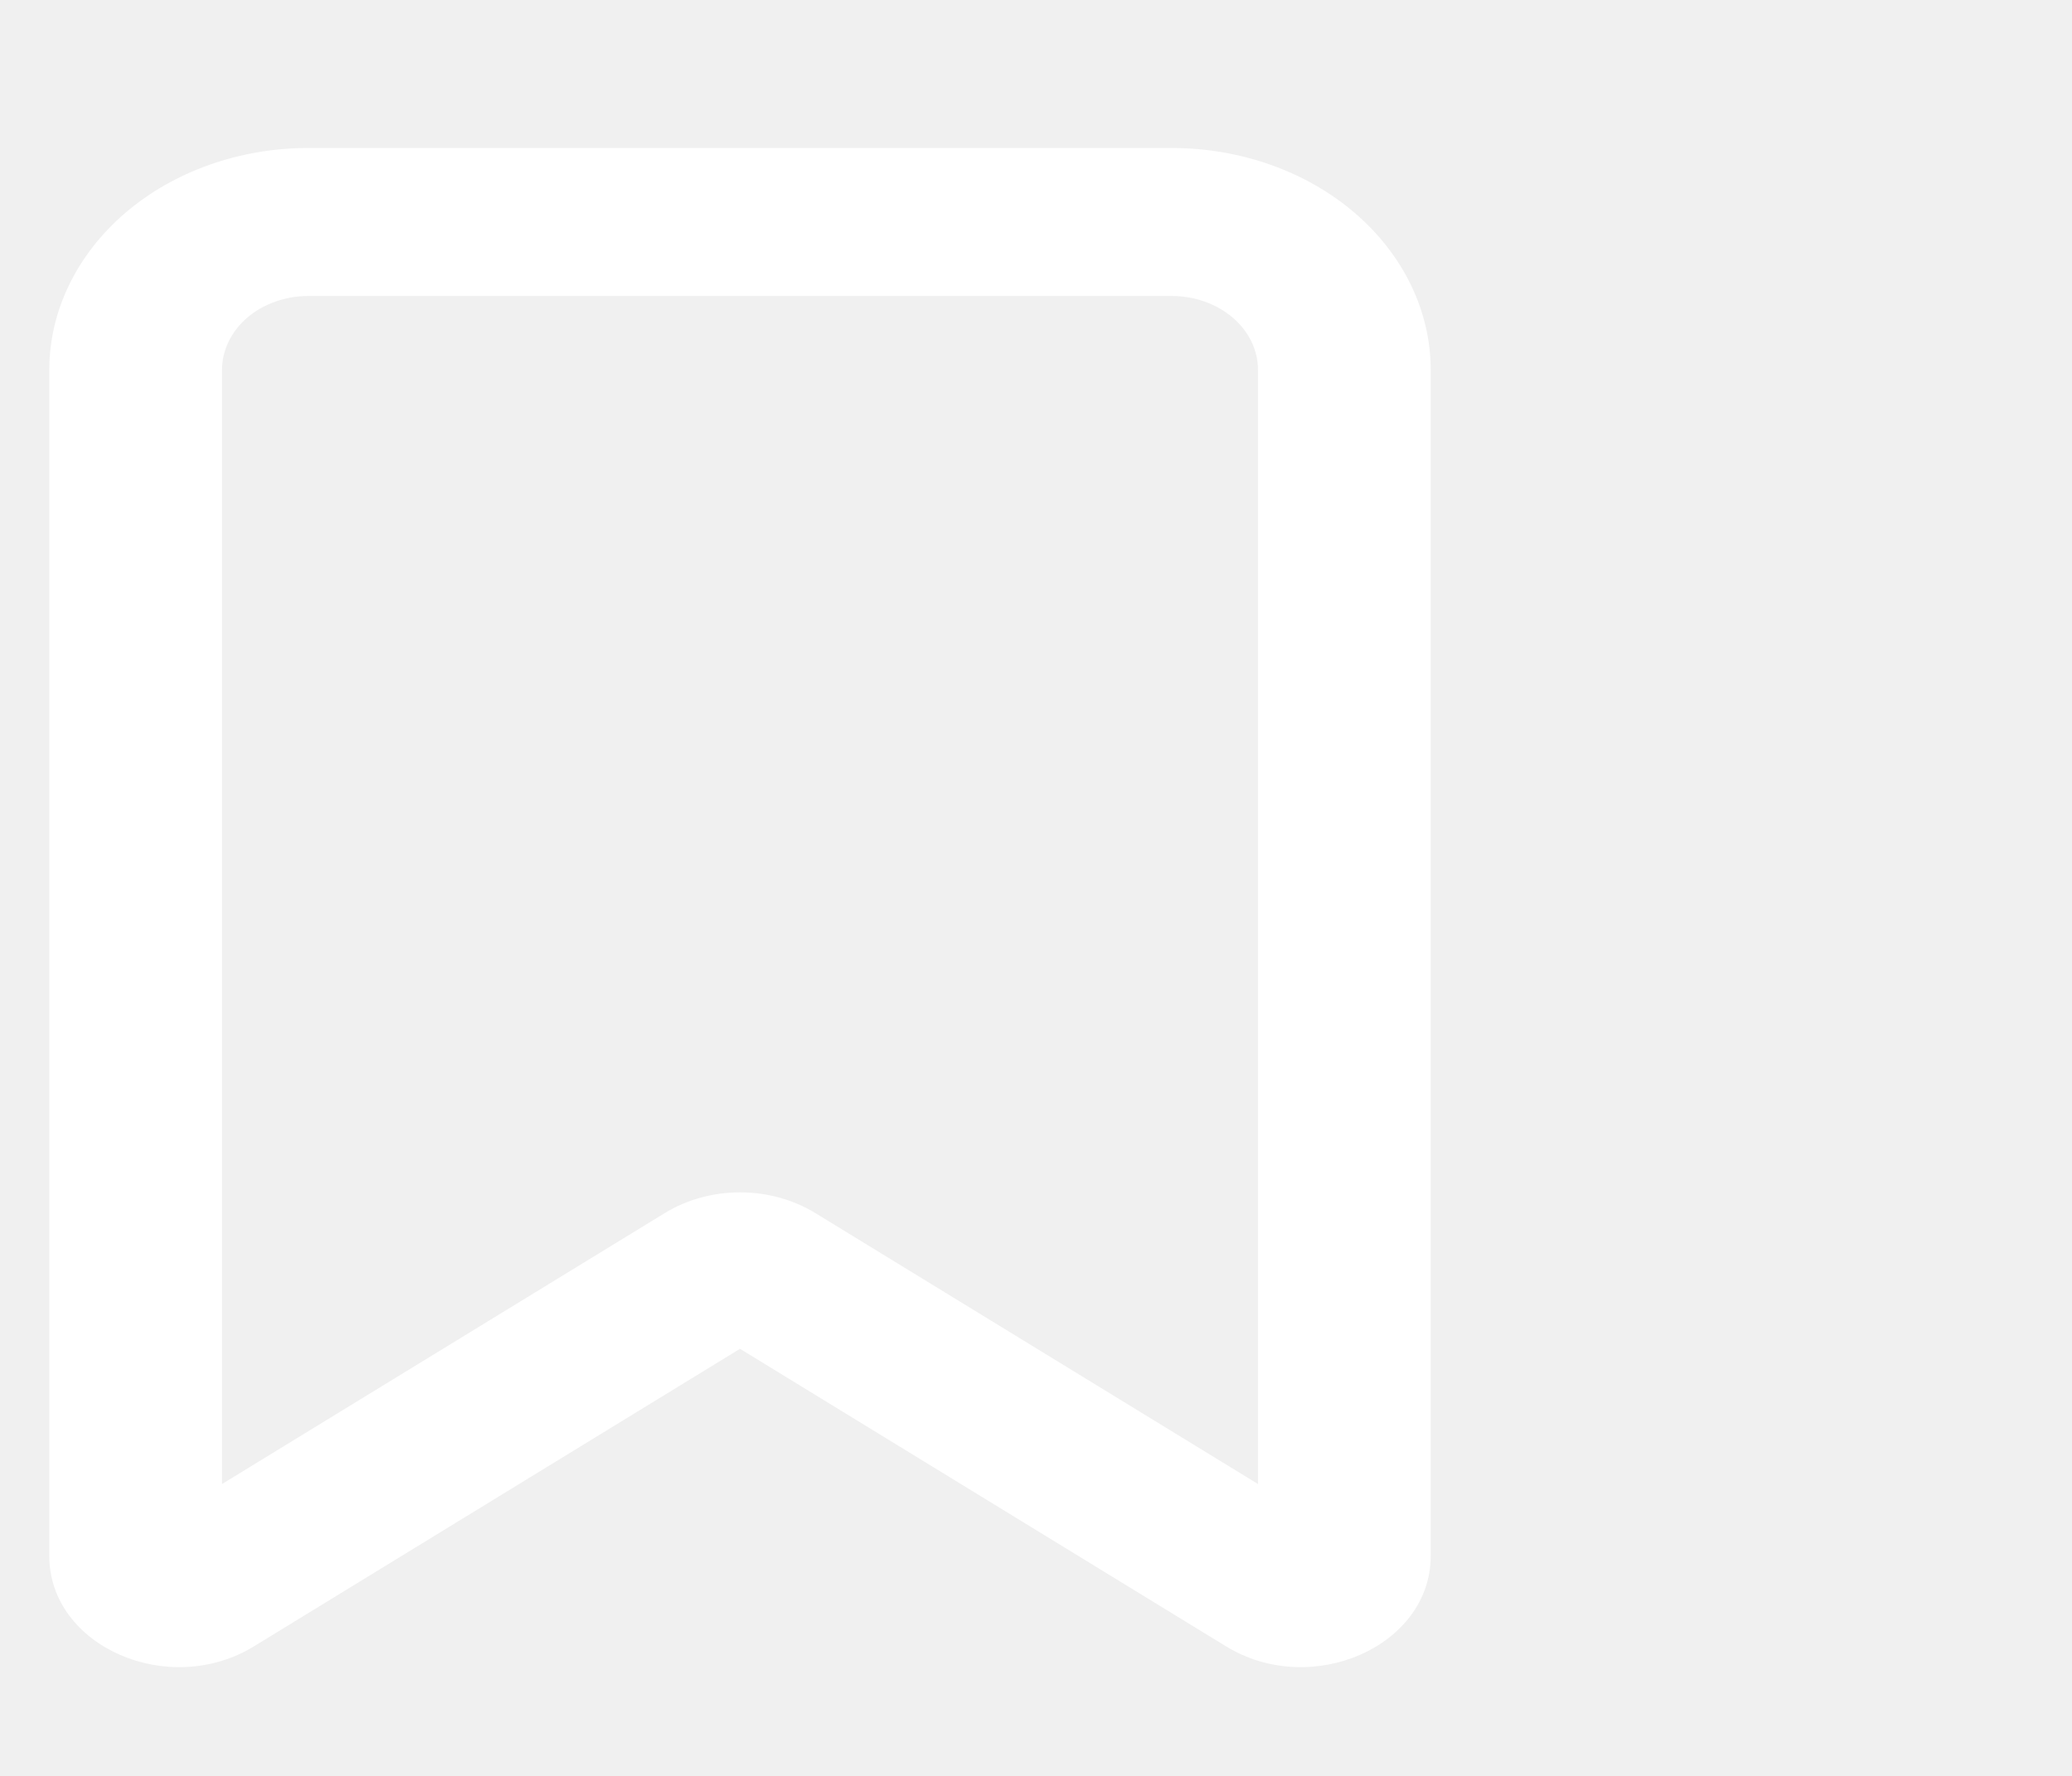
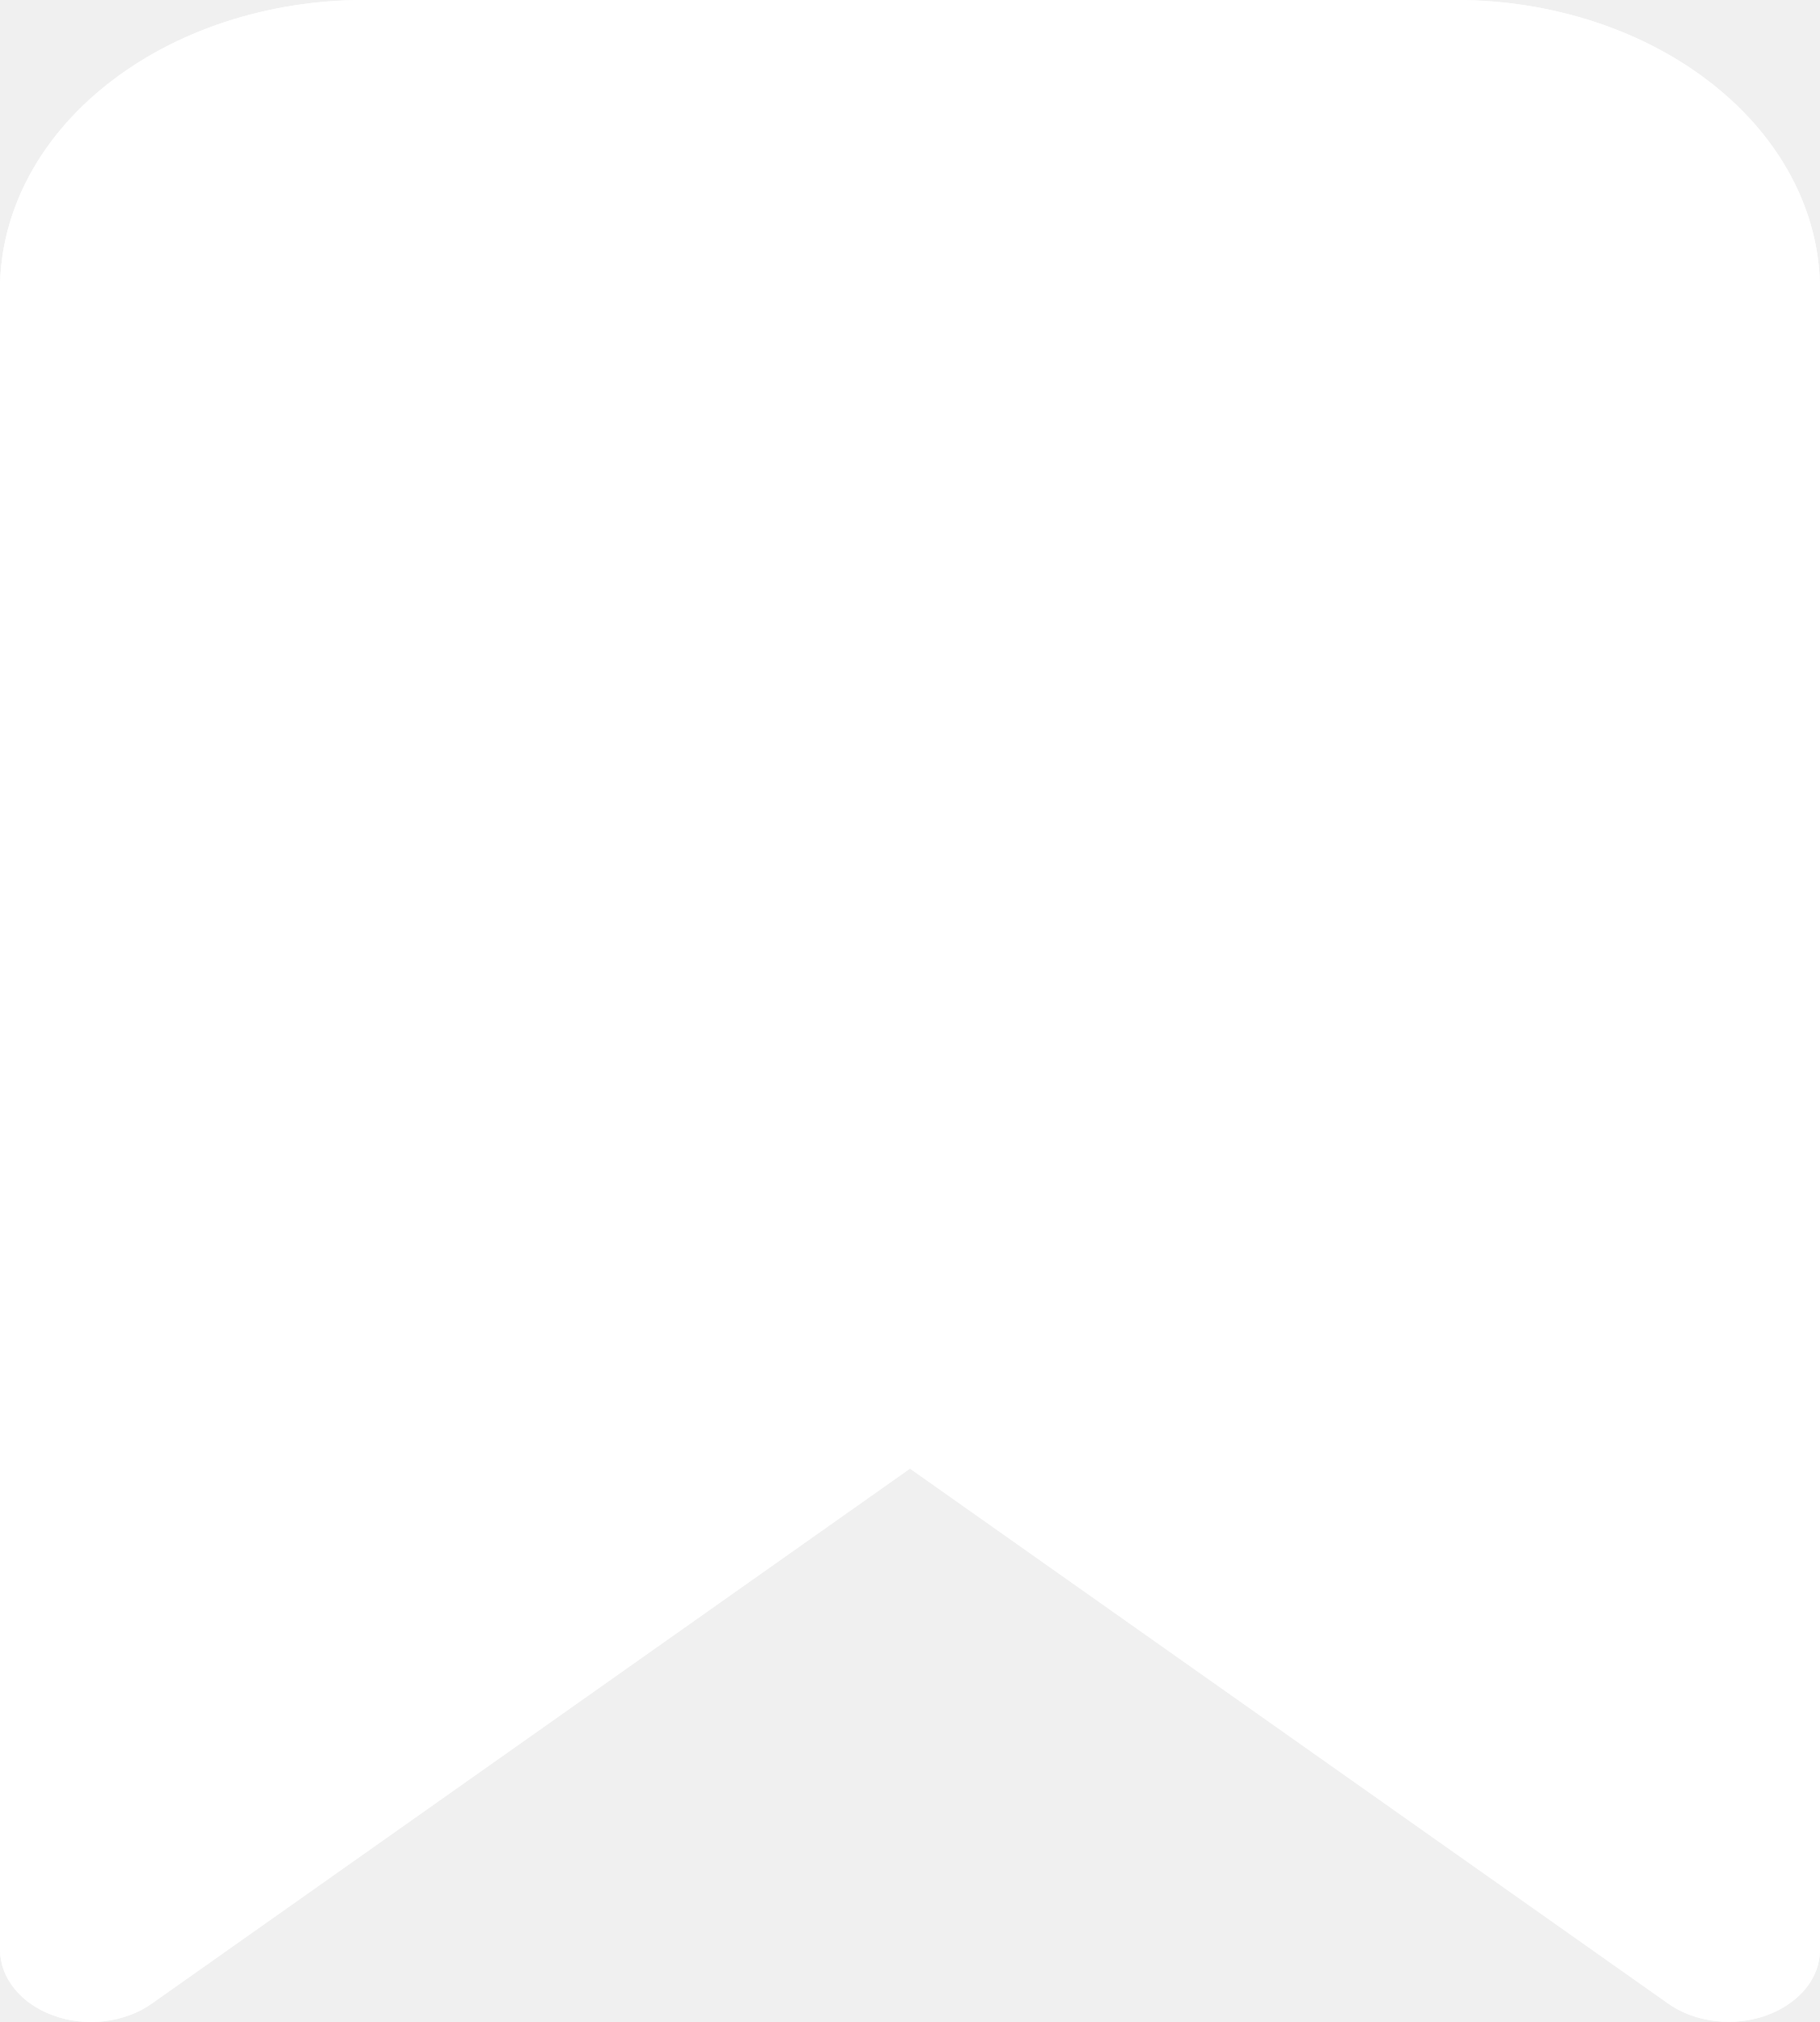
- <svg xmlns="http://www.w3.org/2000/svg" width="14" height="12" viewBox="0 0 14 12" fill="none">
-   <g id="mingcute:bookmark-line" clip-path="url(#clip0_241_145)">
-     <g id="Group">
-       <path id="Vector" fill-rule="evenodd" clip-rule="evenodd" d="M0.333 2.5C0.333 2.102 0.518 1.721 0.846 1.439C1.174 1.158 1.619 1 2.083 1H7.917C8.381 1 8.826 1.158 9.154 1.439C9.482 1.721 9.667 2.102 9.667 2.5V10.514C9.667 11.124 8.862 11.479 8.283 11.124L5 9.114L1.717 11.124C1.138 11.479 0.333 11.124 0.333 10.514V2.5ZM2.083 2C1.929 2 1.78 2.053 1.671 2.146C1.562 2.24 1.5 2.367 1.5 2.5V10.028L4.492 8.197C4.64 8.106 4.818 8.057 5 8.057C5.183 8.057 5.36 8.106 5.509 8.197L8.5 10.028V2.5C8.5 2.367 8.439 2.24 8.329 2.146C8.22 2.053 8.072 2 7.917 2H2.083Z" fill="white" />
-     </g>
-   </g>
-   <defs>
-     <clipPath id="clip0_241_145">
-       <rect width="14" height="12" fill="white" />
-     </clipPath>
-   </defs>
+ <svg xmlns="http://www.w3.org/2000/svg" width="9" height="10" viewBox="0 0 9 10" fill="none">
+   <path d="M8.55 9.999C8.44 9.999 8.334 9.968 8.251 9.91L4.5 7.263L0.749 9.91C0.684 9.956 0.604 9.985 0.518 9.996C0.432 10.006 0.344 9.997 0.265 9.968C0.186 9.94 0.119 9.894 0.072 9.836C0.025 9.778 -0 9.711 1.52586e-06 9.642V1.428C0.001 1.05 0.19 0.687 0.528 0.419C0.865 0.151 1.323 0 1.8 0H7.2C7.677 0 8.135 0.151 8.472 0.419C8.81 0.687 8.999 1.05 9 1.428V9.642C9 9.737 8.953 9.828 8.868 9.894C8.784 9.961 8.669 9.999 8.55 9.999Z" fill="white" />
+   <path d="M8.55 9.999C8.44 9.999 8.334 9.968 8.251 9.91L4.5 7.263L0.749 9.91C0.684 9.956 0.604 9.985 0.518 9.996C0.432 10.006 0.344 9.997 0.265 9.968C0.186 9.94 0.119 9.894 0.072 9.836C0.025 9.778 -0 9.711 1.52586e-06 9.642V1.428C0.001 1.05 0.19 0.687 0.528 0.419C0.865 0.151 1.323 0 1.8 0H7.2C7.677 0 8.135 0.151 8.472 0.419C8.81 0.687 8.999 1.05 9 1.428V9.642C9 9.737 8.953 9.828 8.868 9.894C8.784 9.961 8.669 9.999 8.55 9.999Z" fill="white" />
</svg>
